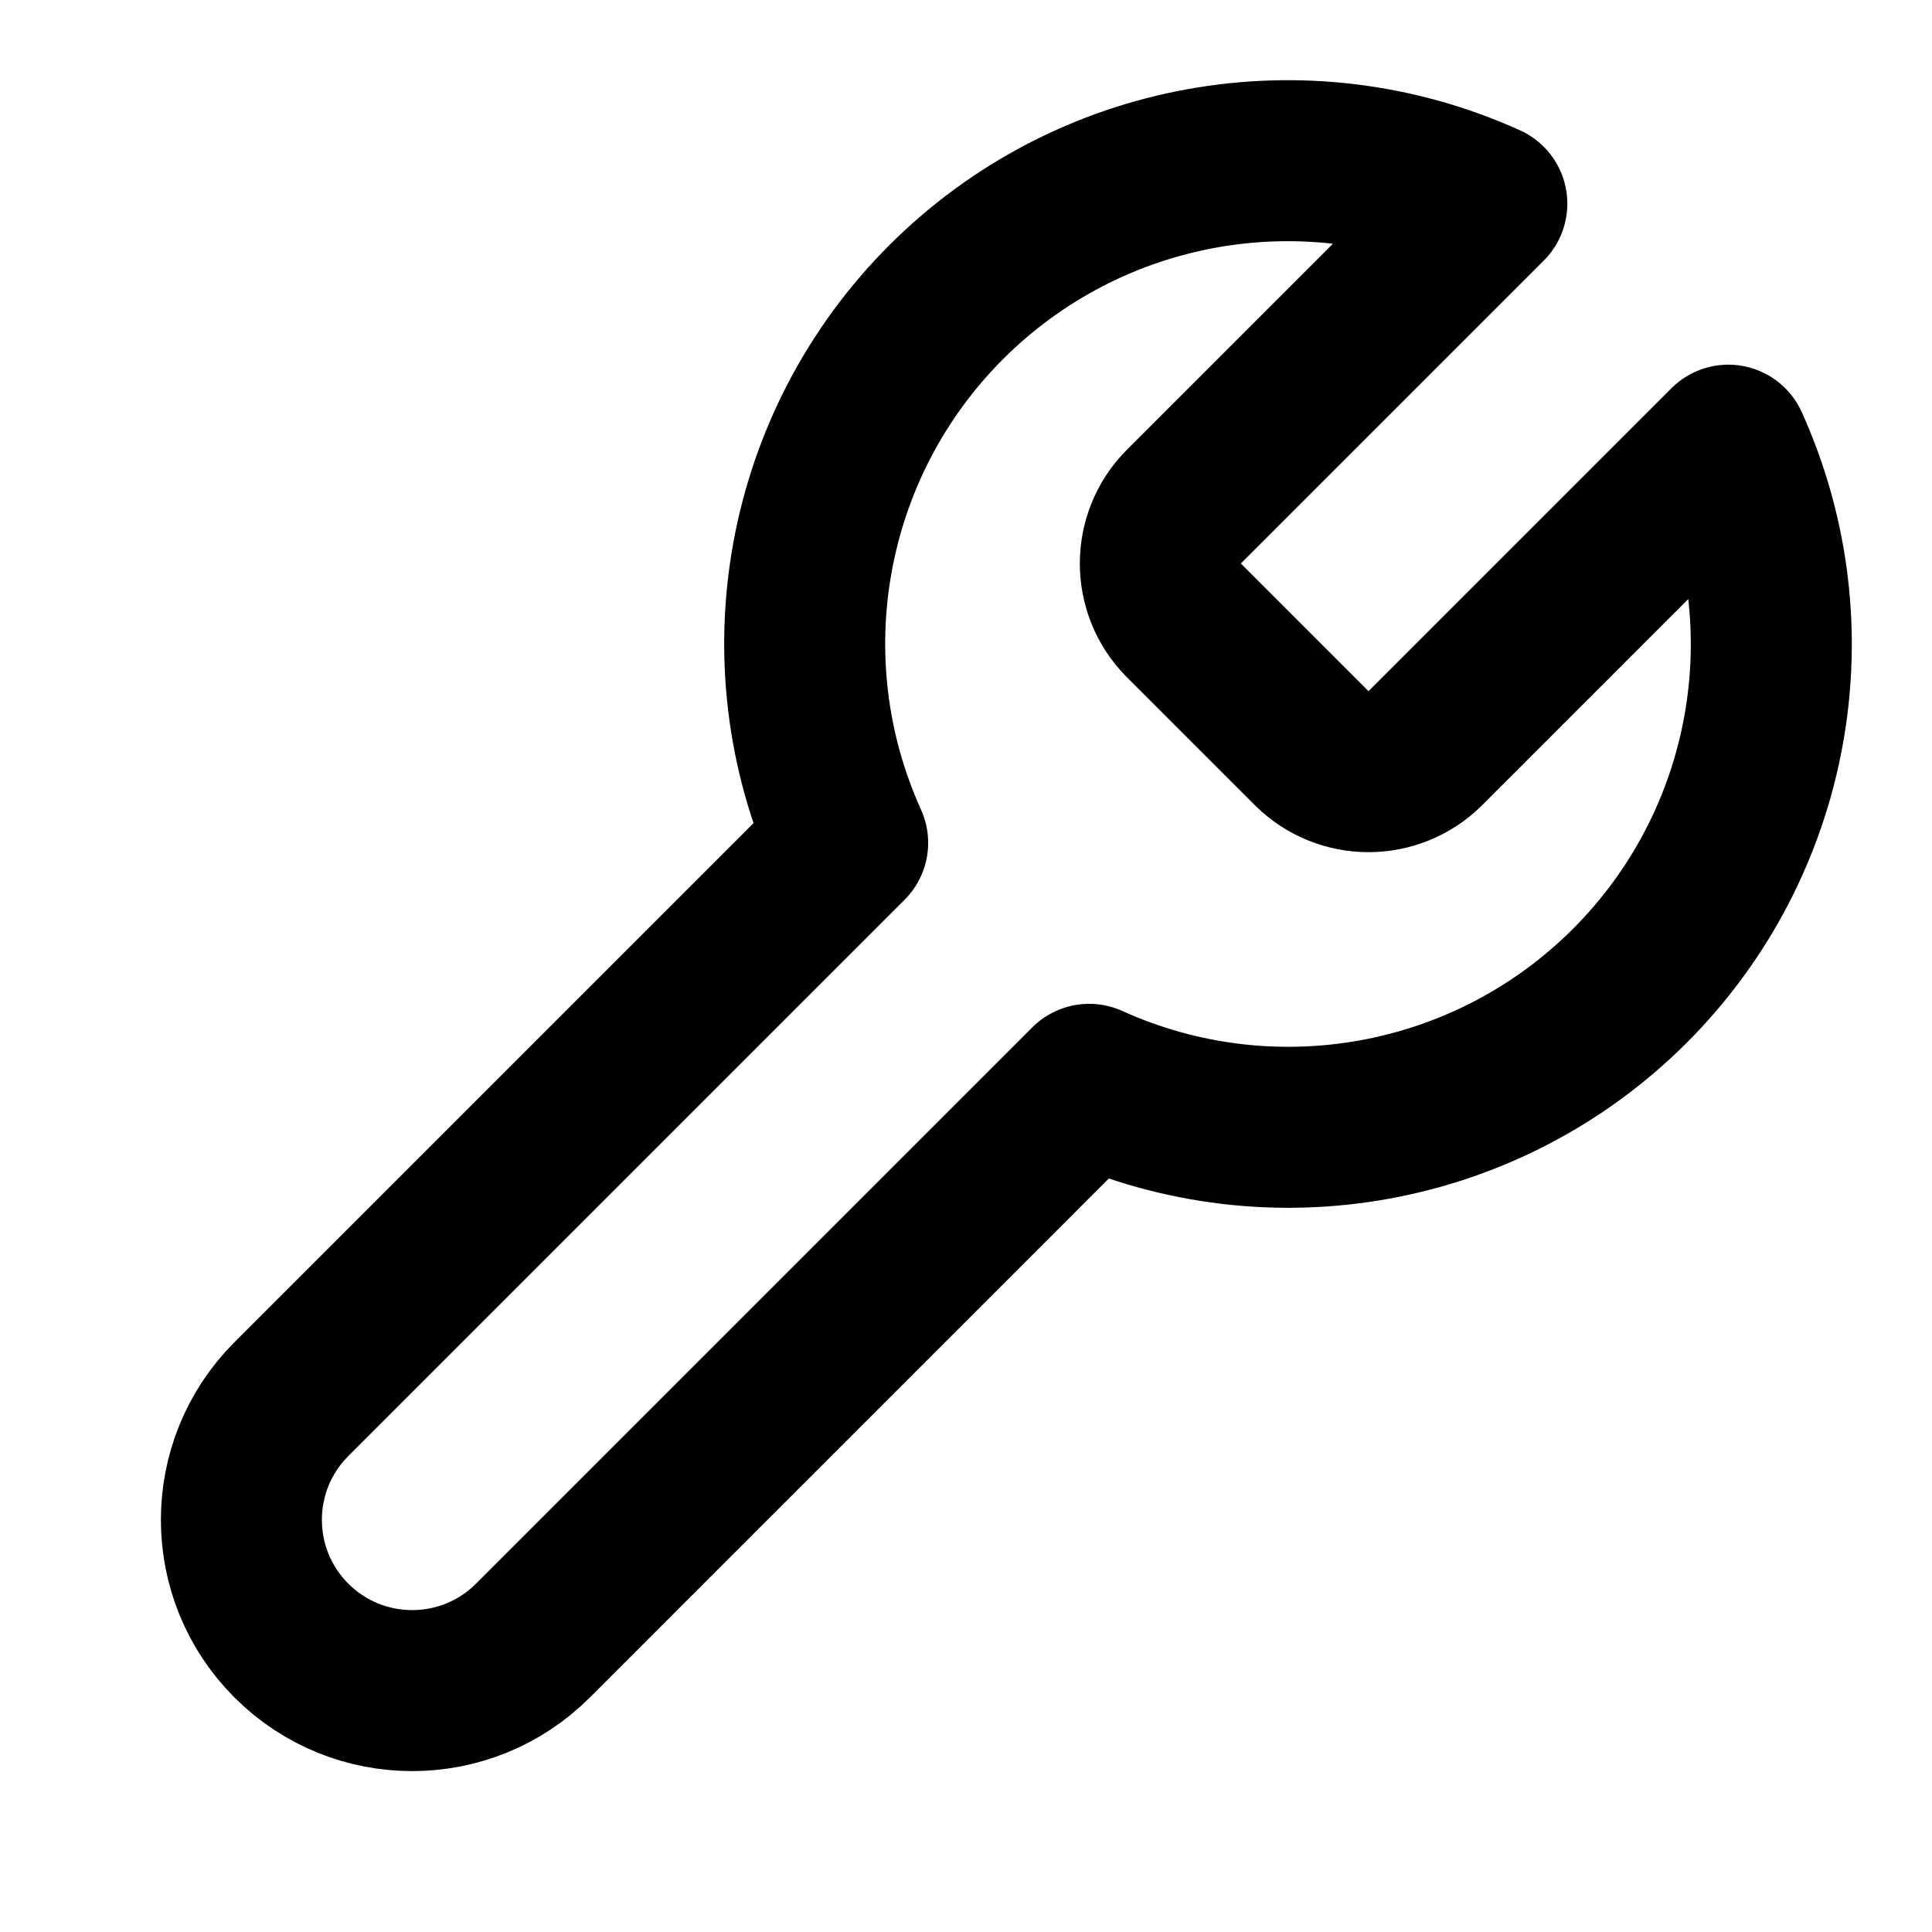
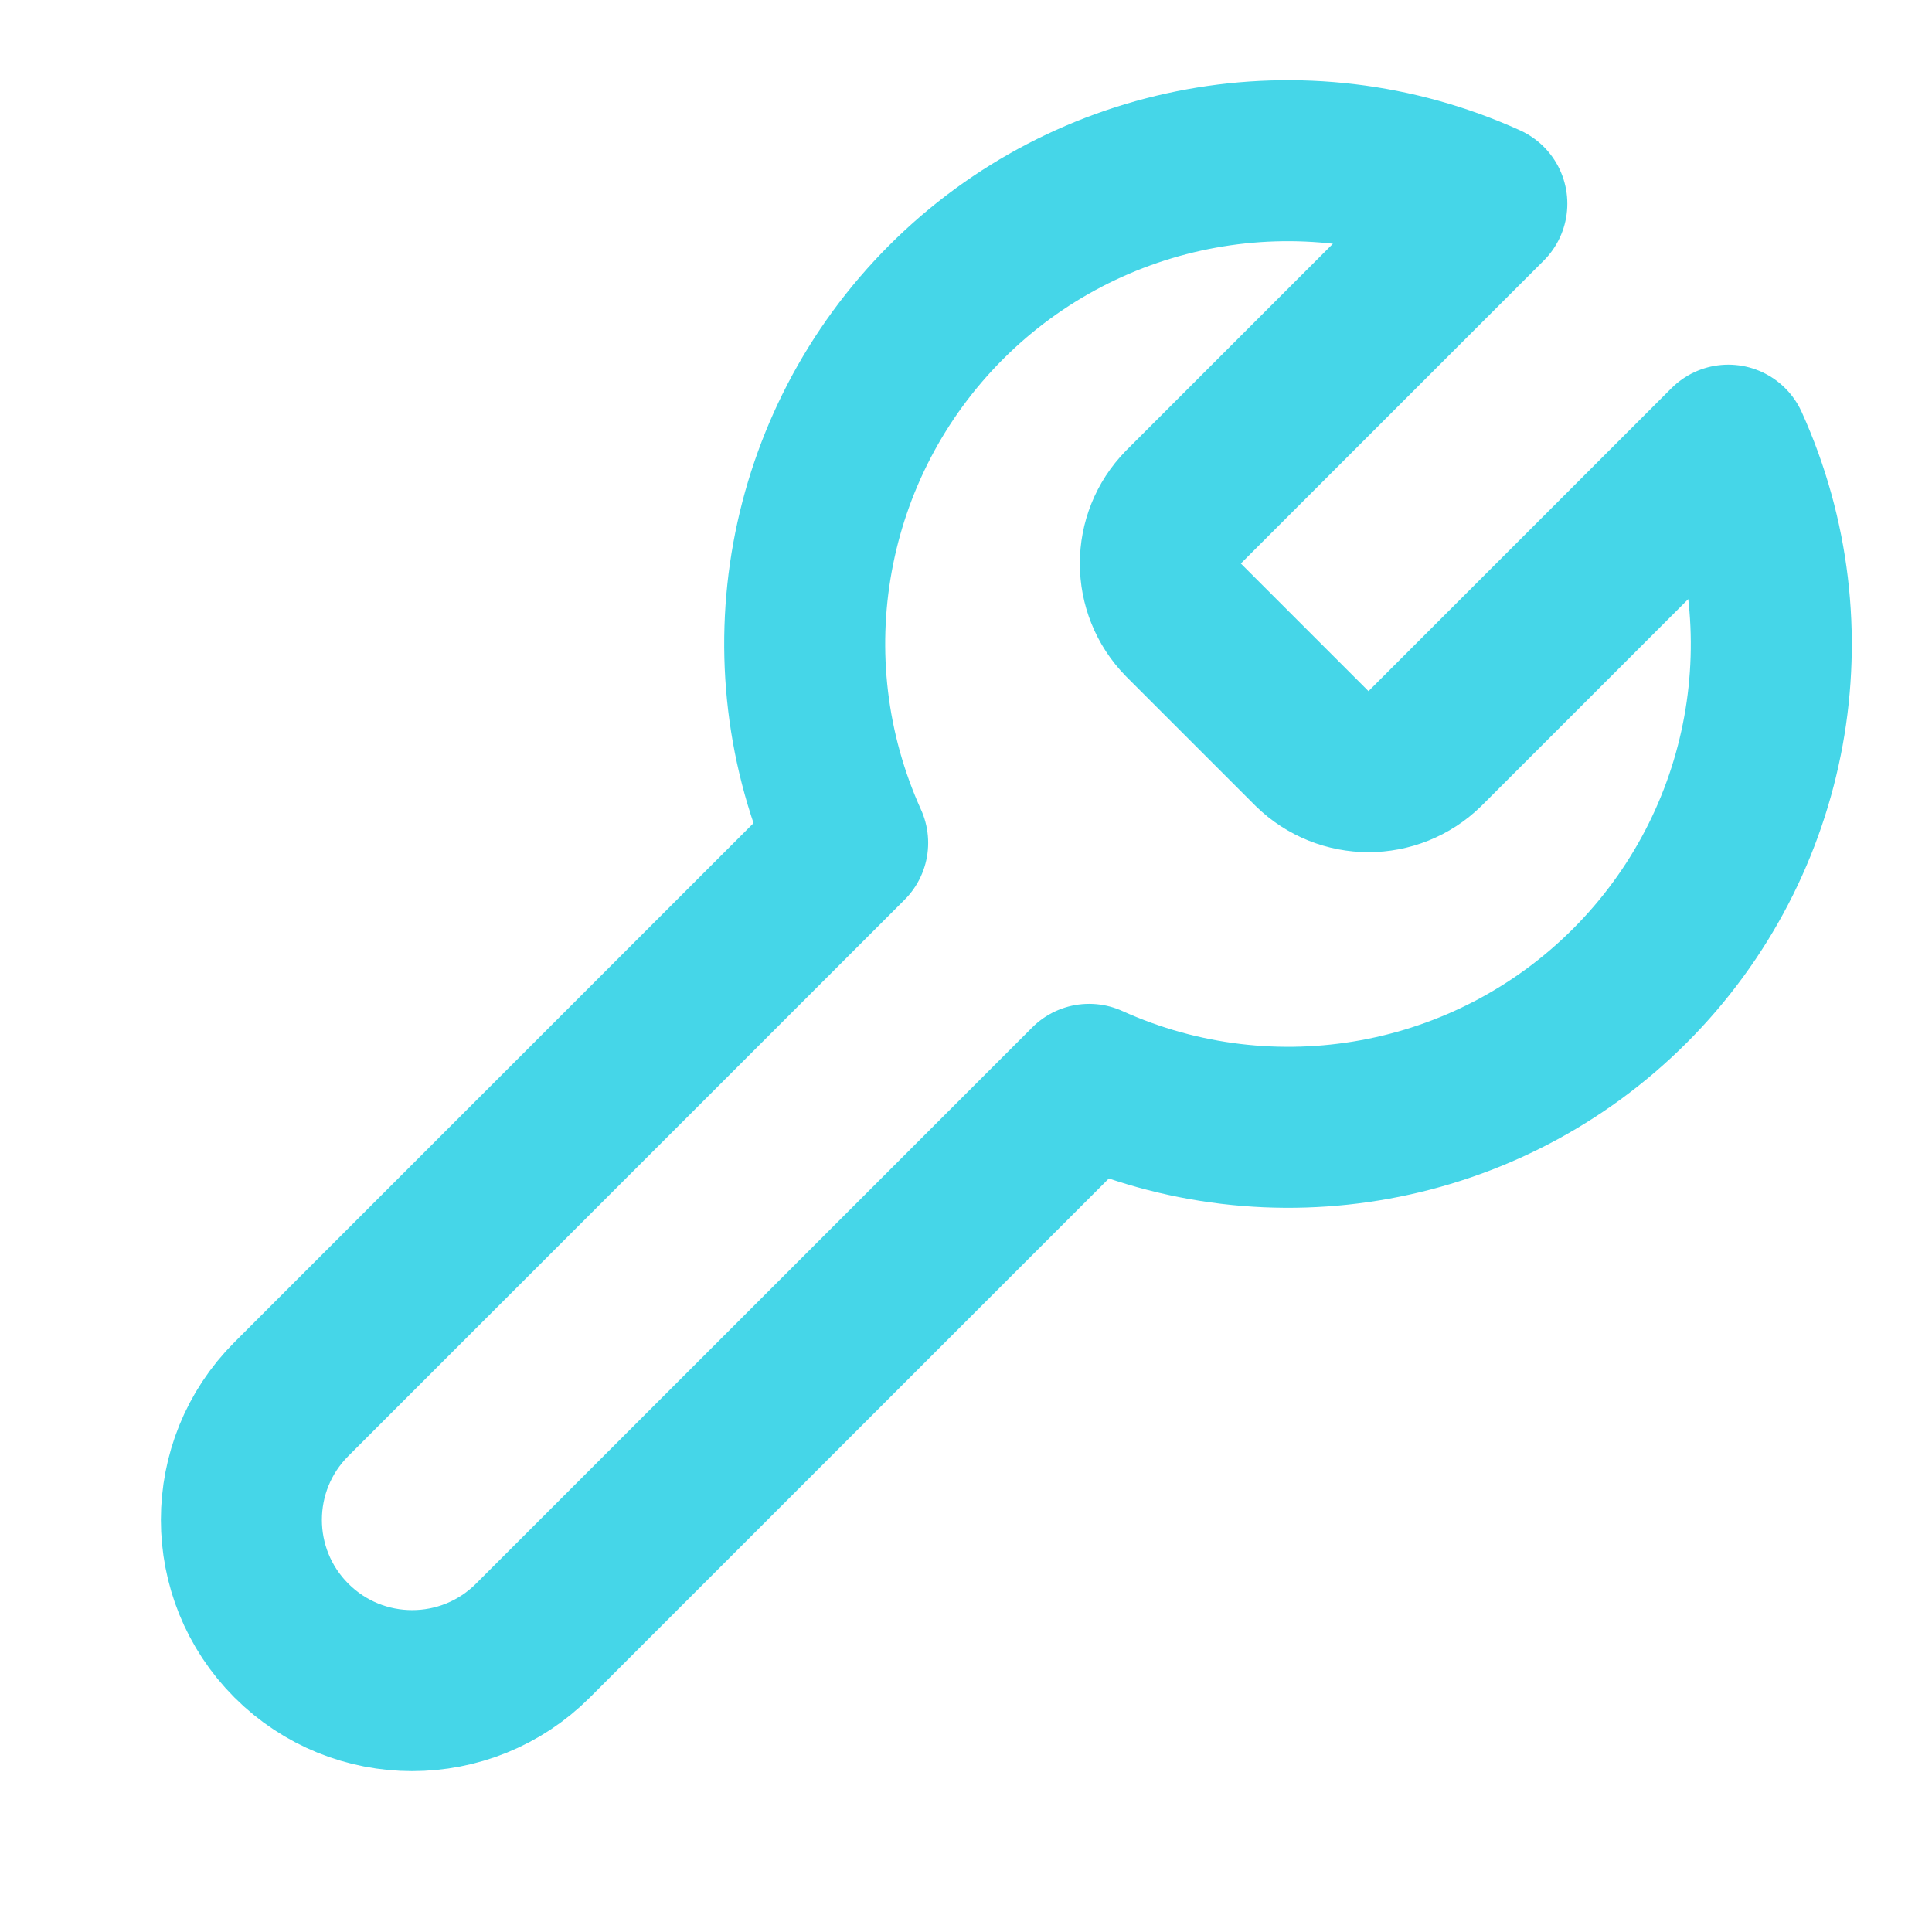
- <svg xmlns="http://www.w3.org/2000/svg" viewBox="0 0 24 24" width="24" height="24" fill="none" stroke="currentColor" stroke-width="2" stroke-linecap="round" stroke-linejoin="round">
+ <svg xmlns="http://www.w3.org/2000/svg" viewBox="0 0 24 24" width="24" height="24" color="#45d6e8" fill="none" stroke="currentColor" stroke-width="2" stroke-linecap="round" stroke-linejoin="round">
  <path d="M14.7 6.3a1 1 0 0 0 0 1.4l1.6 1.6a1 1 0 0 0 1.4 0l3.77-3.77a6 6 0 0 1-7.94 7.94l-6.91 6.91a2.12 2.12 0 0 1-3-3l6.91-6.91a6 6 0 0 1 7.94-7.94l-3.76 3.76z" />
</svg>
